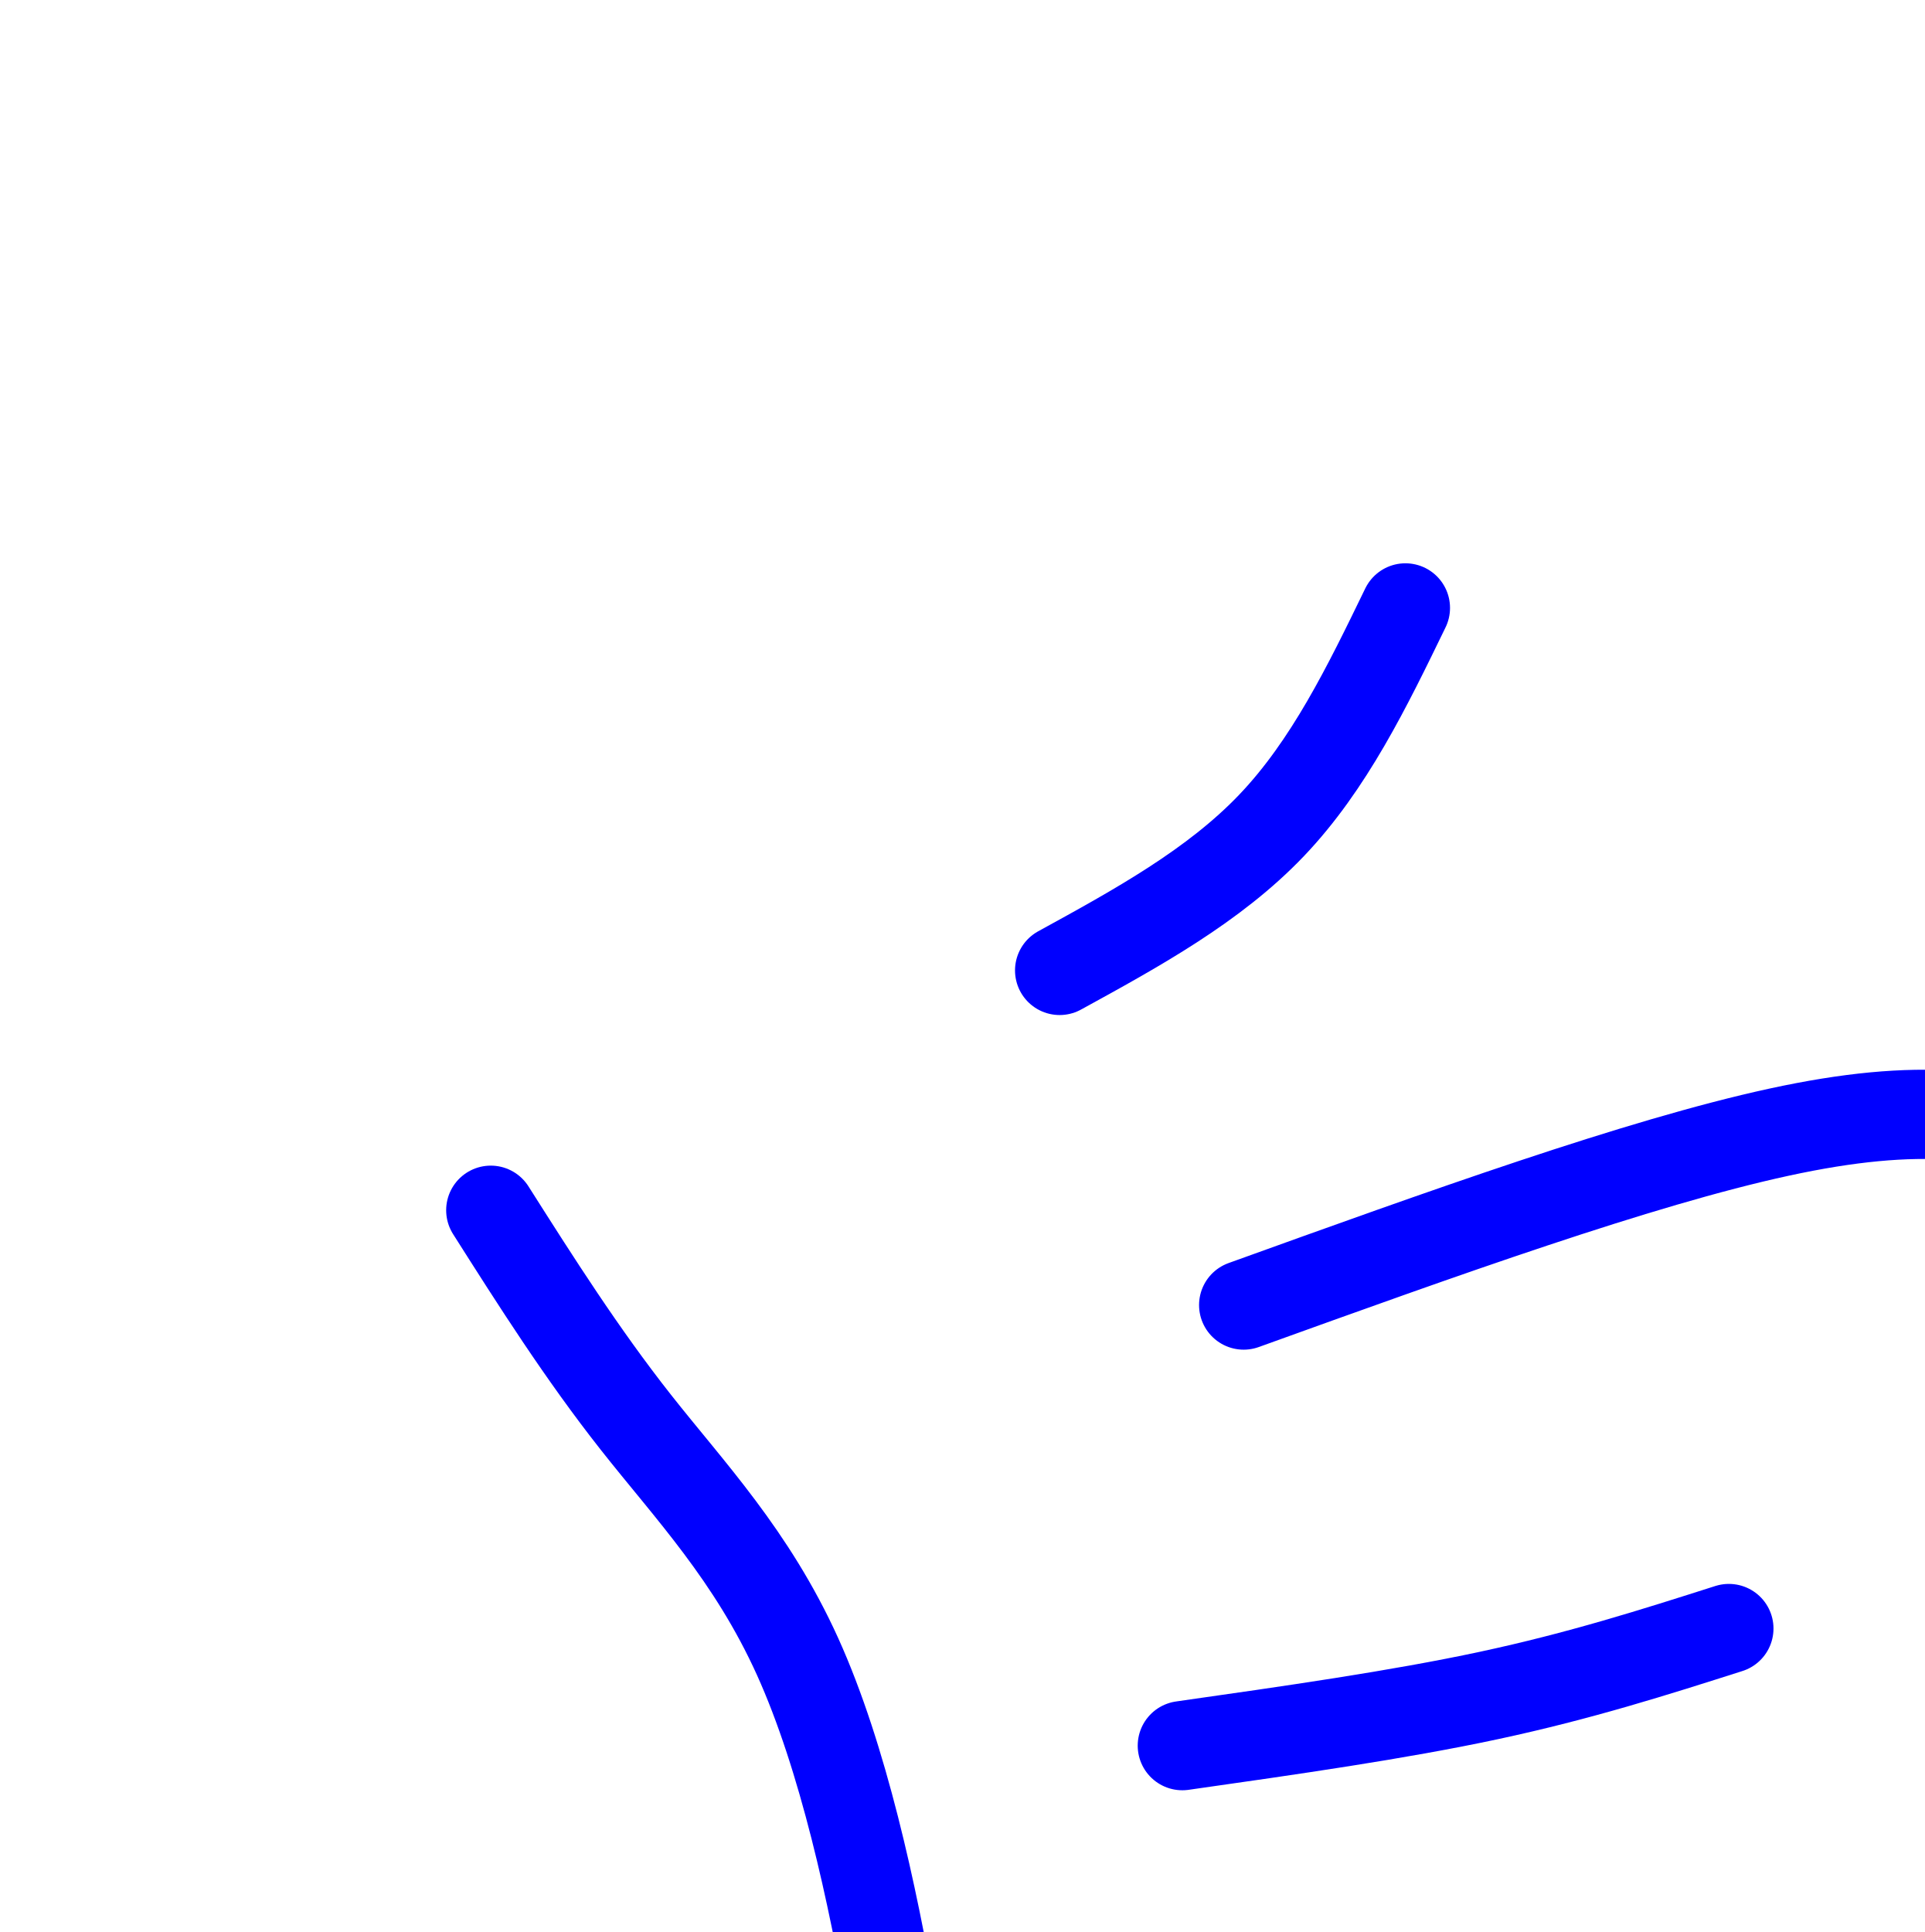
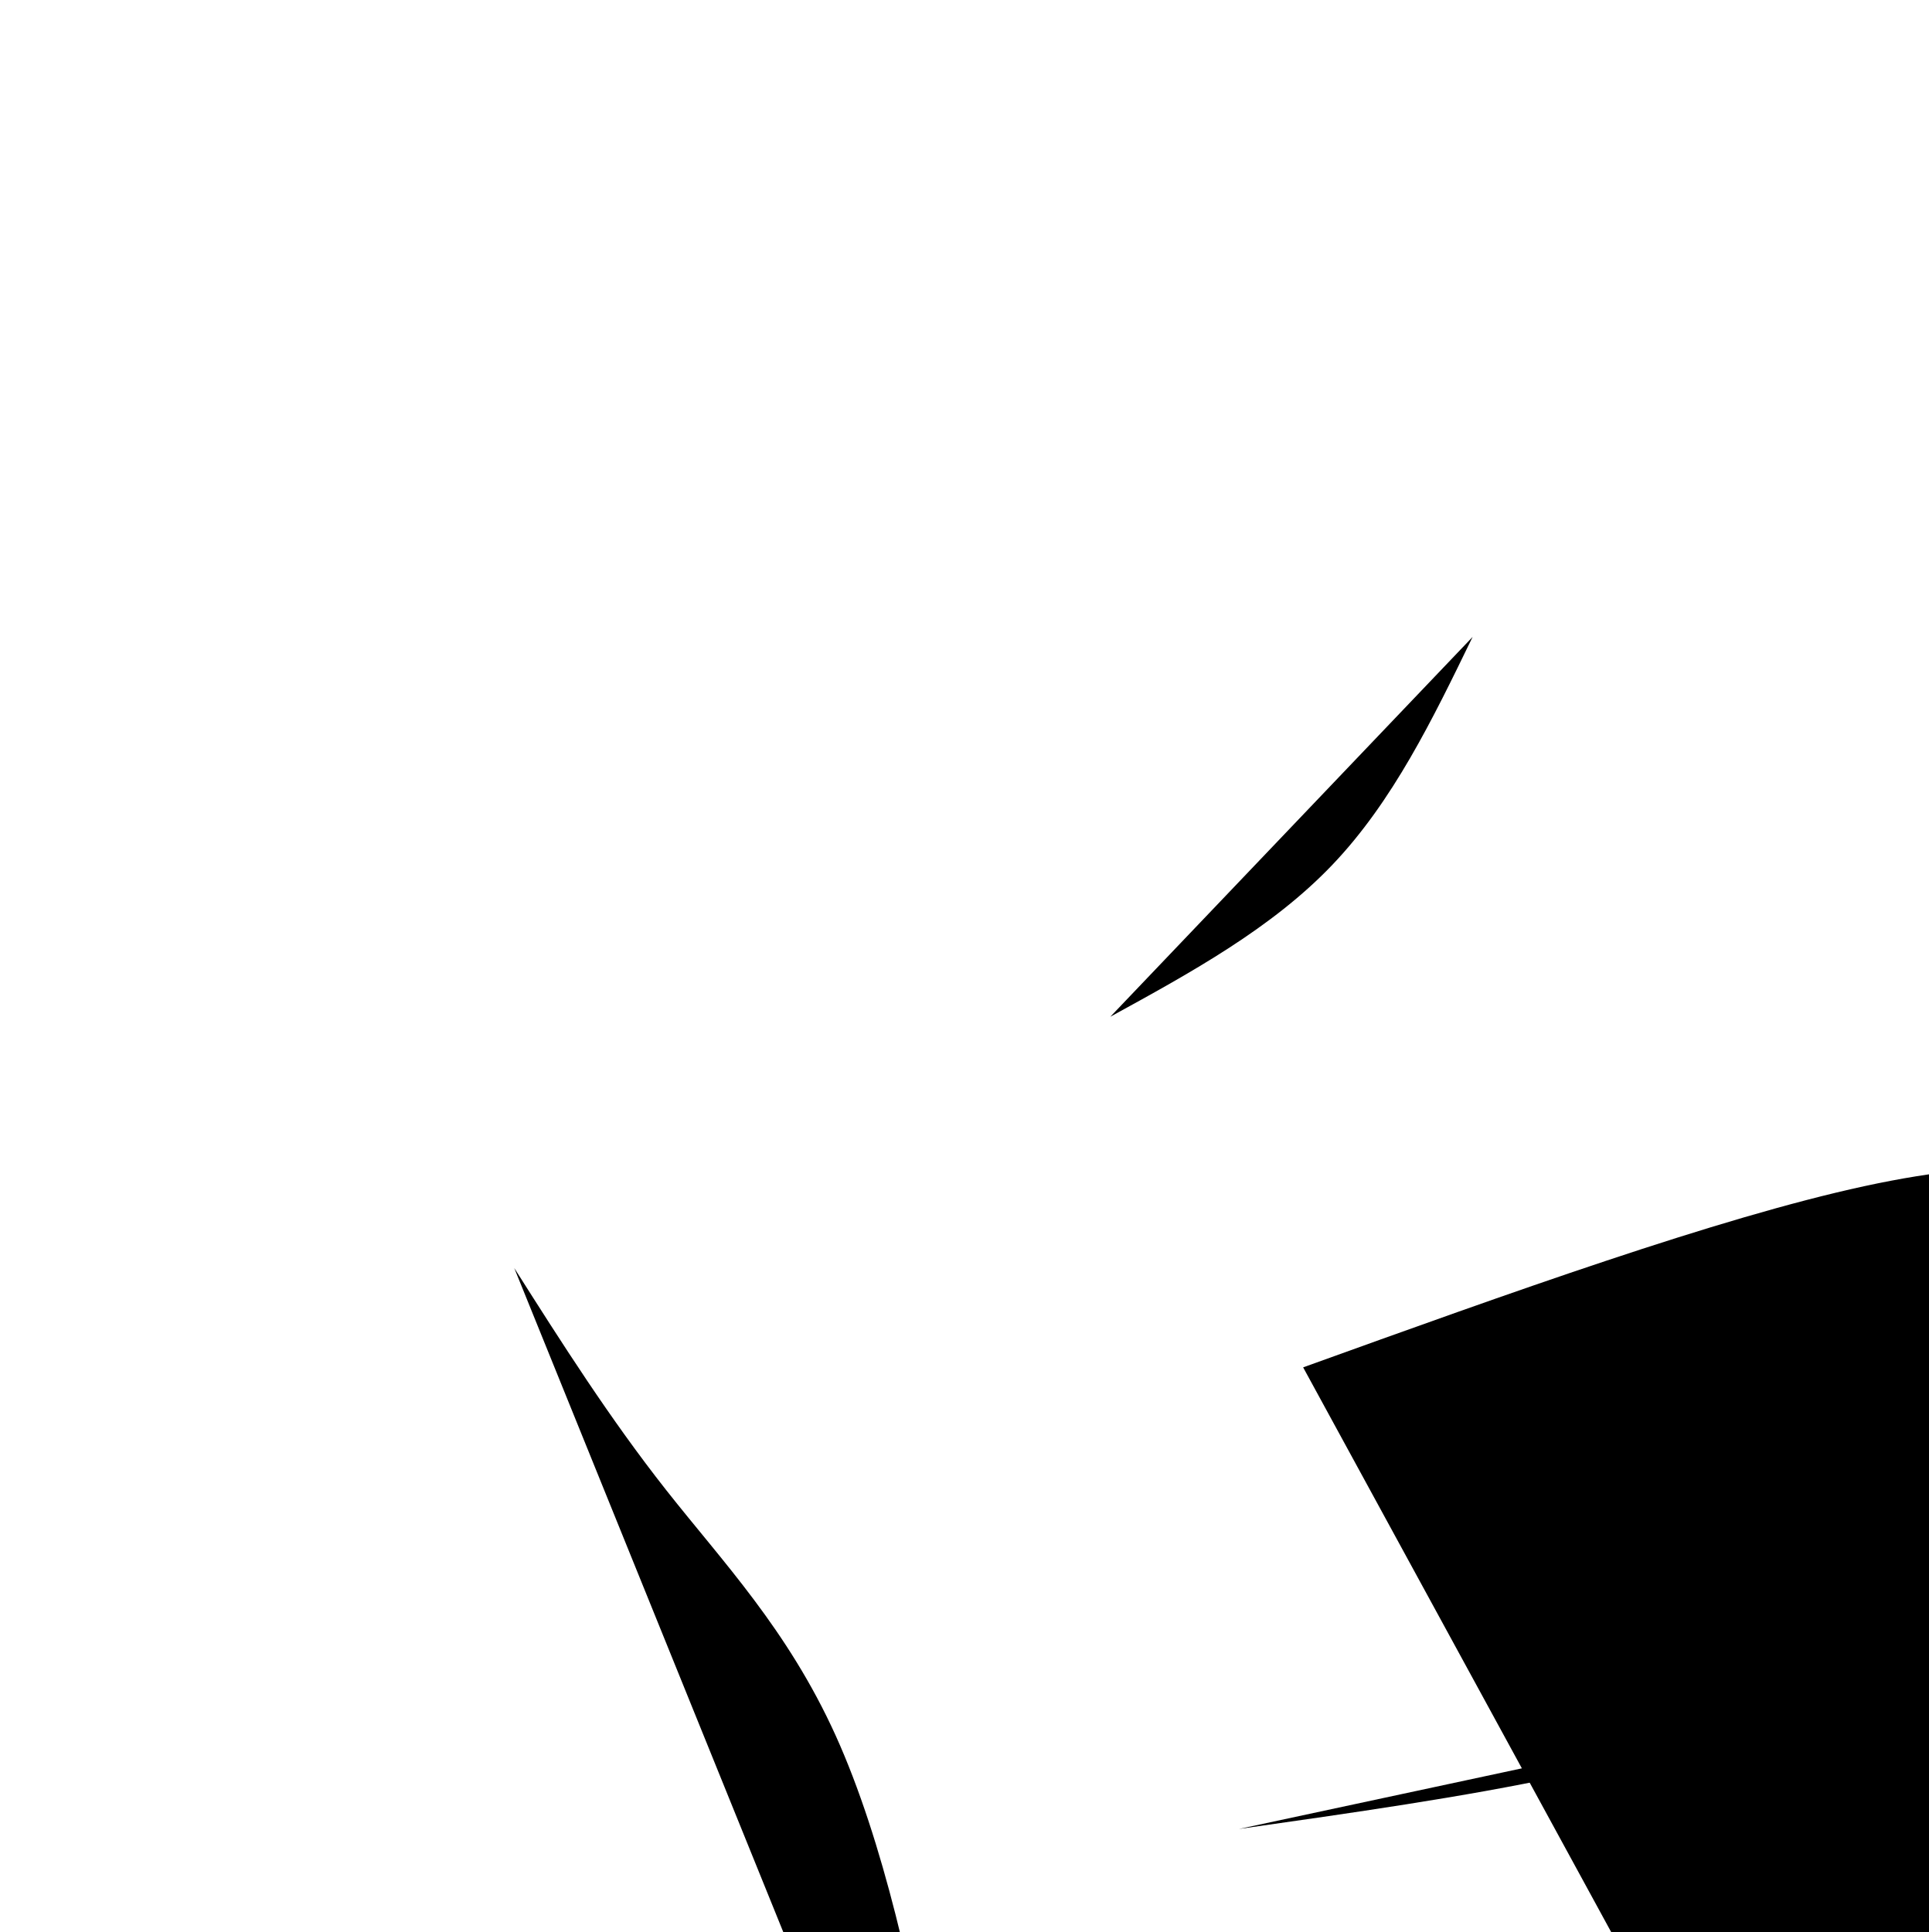
<svg xmlns="http://www.w3.org/2000/svg" viewbox="0 0 512 512">
-   <path fill="none" stroke="blue" stroke-width="16" stroke-linecap="round" d="M 252 109 C 245.17 123.08 238.33 137.17 228 148 217.67 158.83 203.83 166.42 190 174" />
-   <path fill="none" stroke="blue" stroke-width="16" stroke-linecap="round" d="M 88 217 C 96.17 229.88 104.35 242.75 114 255 123.65 267.25 134.79 278.88 143 297 151.21 315.13 156.49 339.75 160 360 163.51 380.25 165.26 396.13 167 412" />
-   <path fill="none" stroke="blue" stroke-width="16" stroke-linecap="round" d="M 223 234 C 258.44 221.23 293.88 208.45 319 203 344.12 197.55 358.93 199.42 375 206 391.07 212.58 408.39 223.85 415 228 421.61 232.15 417.51 229.16 410 252 402.49 274.84 391.55 323.49 383 362 374.45 400.51 368.27 428.86 359 437 349.73 445.14 337.36 433.07 325 421" />
-   <path fill="none" stroke="blue" stroke-width="16" stroke-linecap="round" d="M 212 313 C 231.33 310.25 250.67 307.50 267 304 283.33 300.50 296.67 296.25 310 292" />
-   <path fill="none" stroke="blue" stroke-width="16" stroke-linecap="round" d="M 193 402 C 204.16 402.36 215.31 402.71 229 400 242.69 397.29 258.91 391.51 276 387 293.09 382.49 311.04 379.24 329 376" />
+   <path class="hsu" d="M 252 109 C 245.17 123.08 238.33 137.17 228 148 217.67 158.83 203.83 166.42 190 174" />
+   <path class="hsu" d="M 88 217 C 96.17 229.88 104.35 242.75 114 255 123.65 267.25 134.79 278.88 143 297 151.21 315.13 156.49 339.75 160 360 163.51 380.25 165.26 396.13 167 412" />
+   <path class="hsu" d="M 223 234 C 258.44 221.23 293.88 208.45 319 203 344.12 197.55 358.93 199.42 375 206 391.07 212.58 408.39 223.85 415 228 421.61 232.15 417.51 229.16 410 252 402.49 274.84 391.55 323.49 383 362 374.45 400.51 368.27 428.86 359 437 349.73 445.14 337.36 433.07 325 421" />
+   <path class="hsu" d="M 212 313 C 231.33 310.25 250.67 307.50 267 304 283.33 300.50 296.67 296.25 310 292" />
+   <path class="hsu" d="M 193 402 C 204.16 402.36 215.31 402.71 229 400 242.69 397.29 258.91 391.51 276 387 293.09 382.49 311.04 379.24 329 376" />
</svg>
